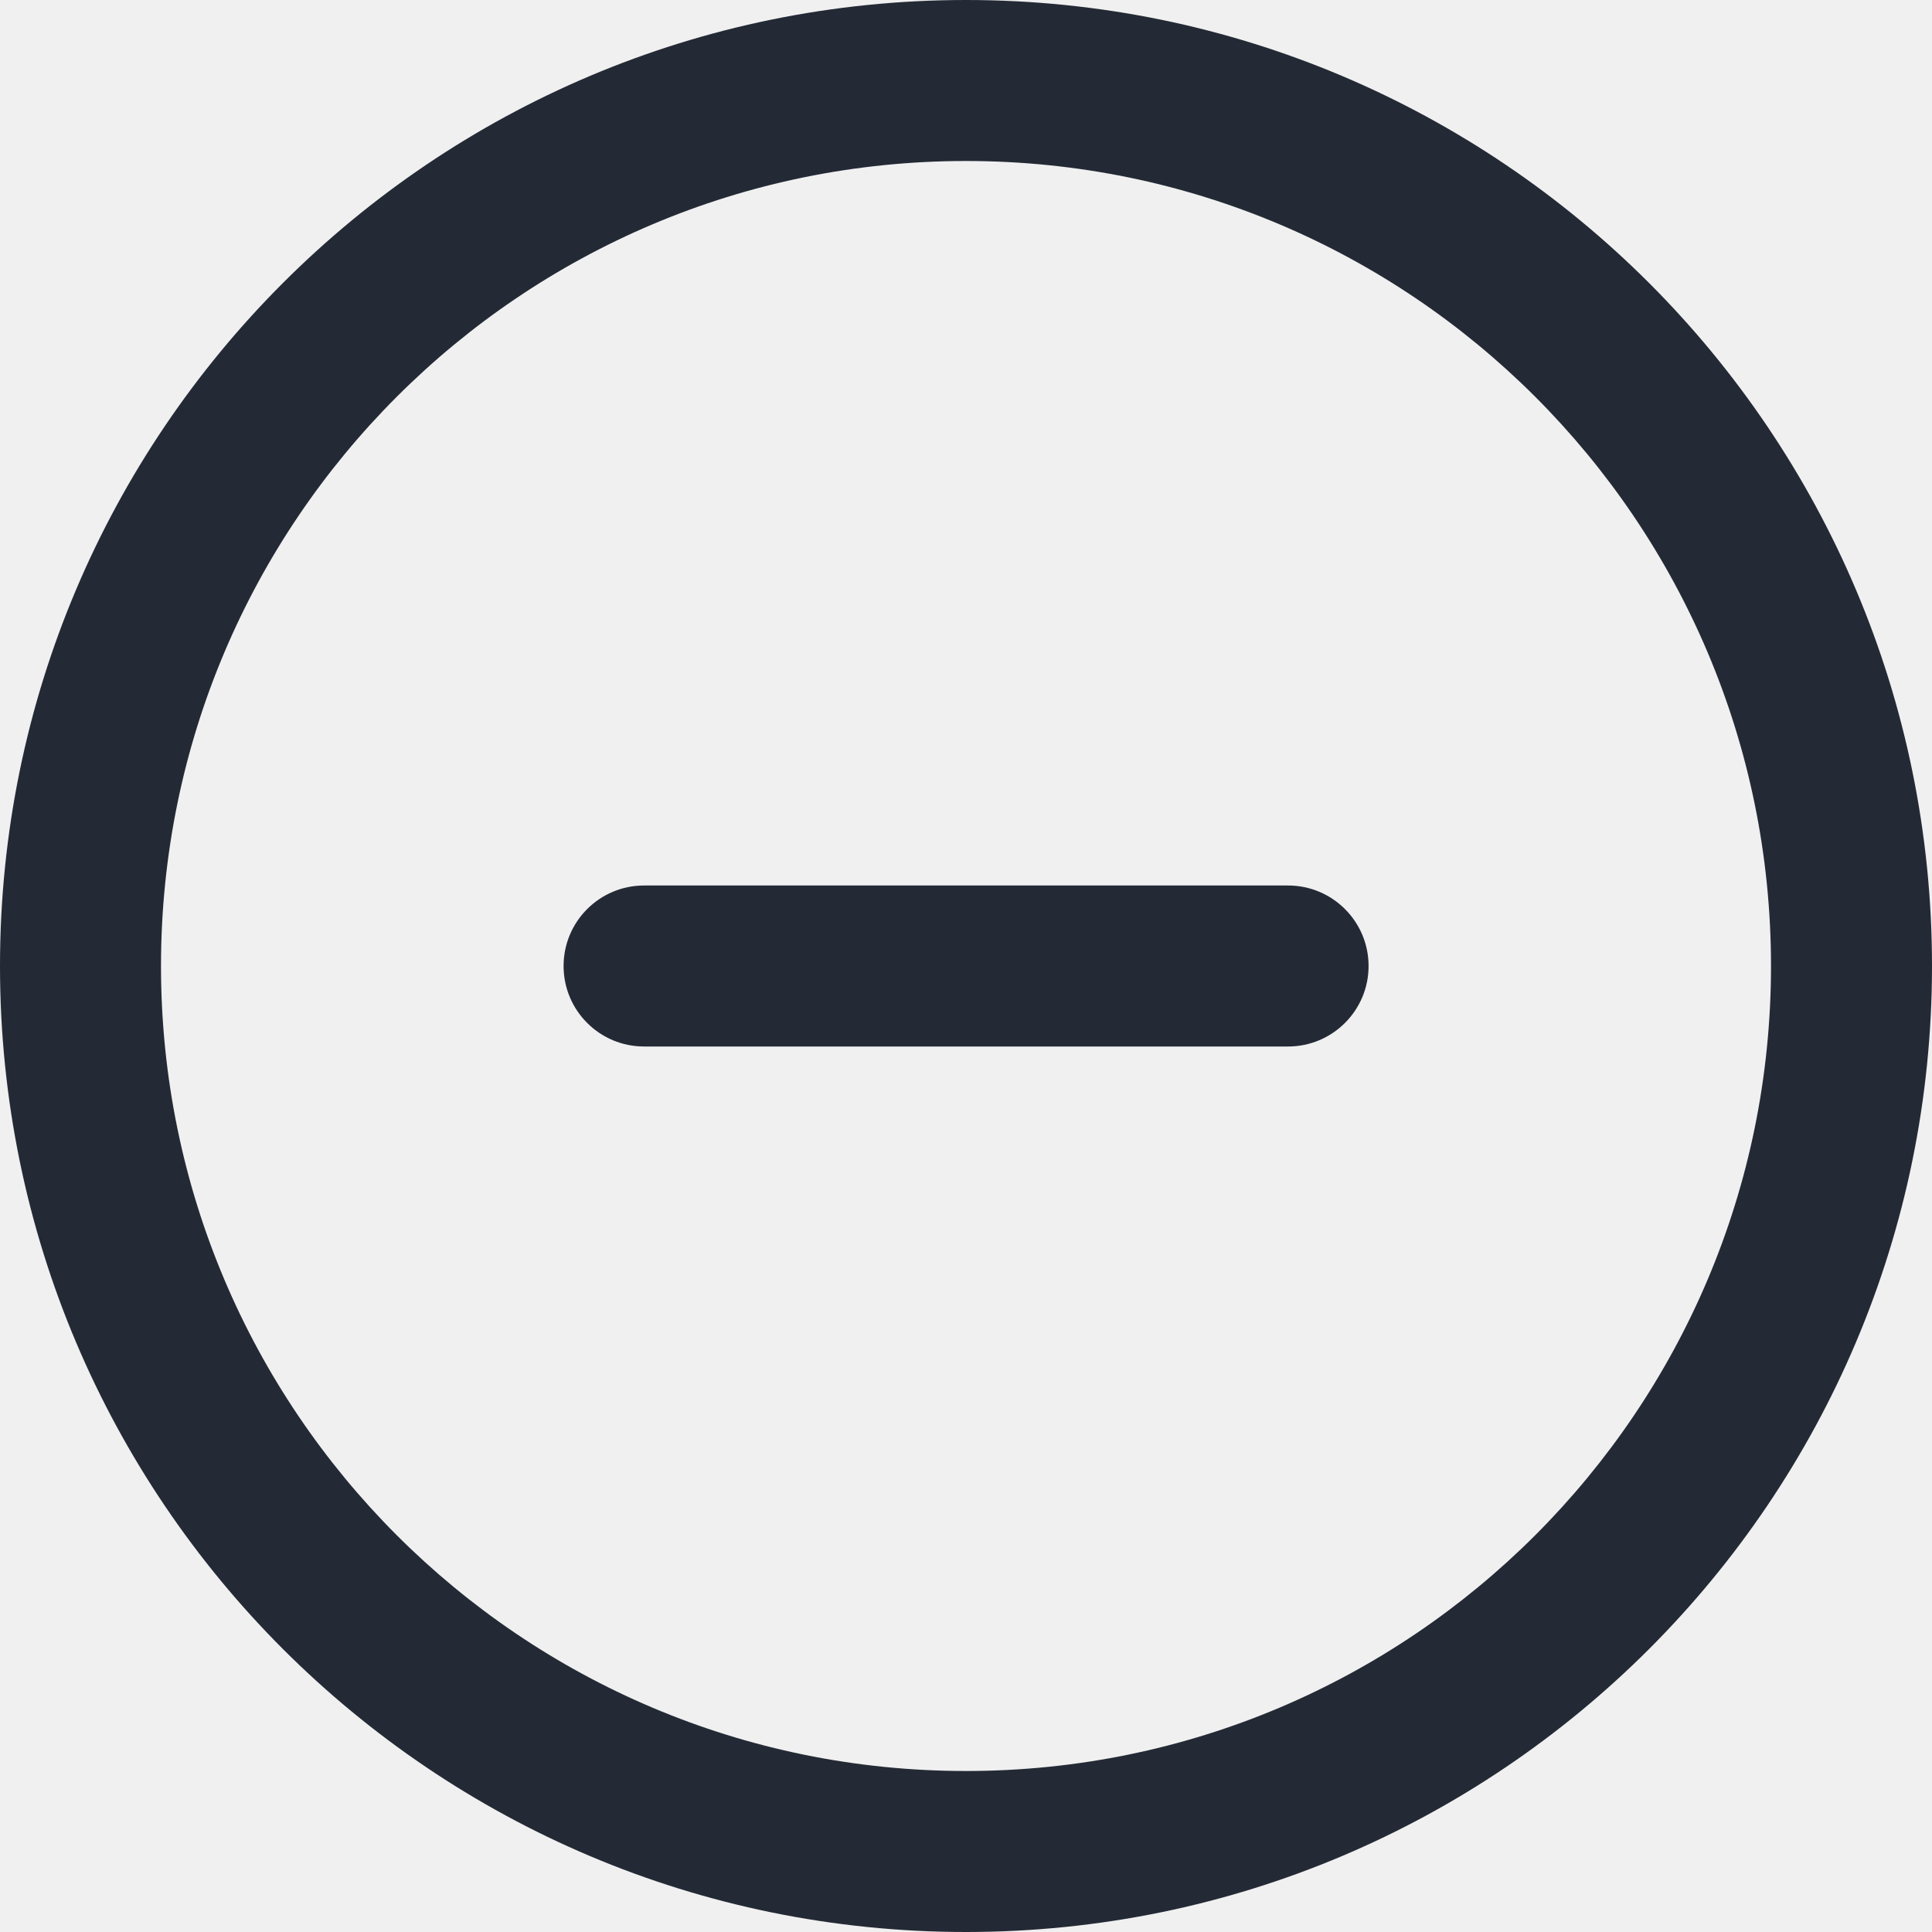
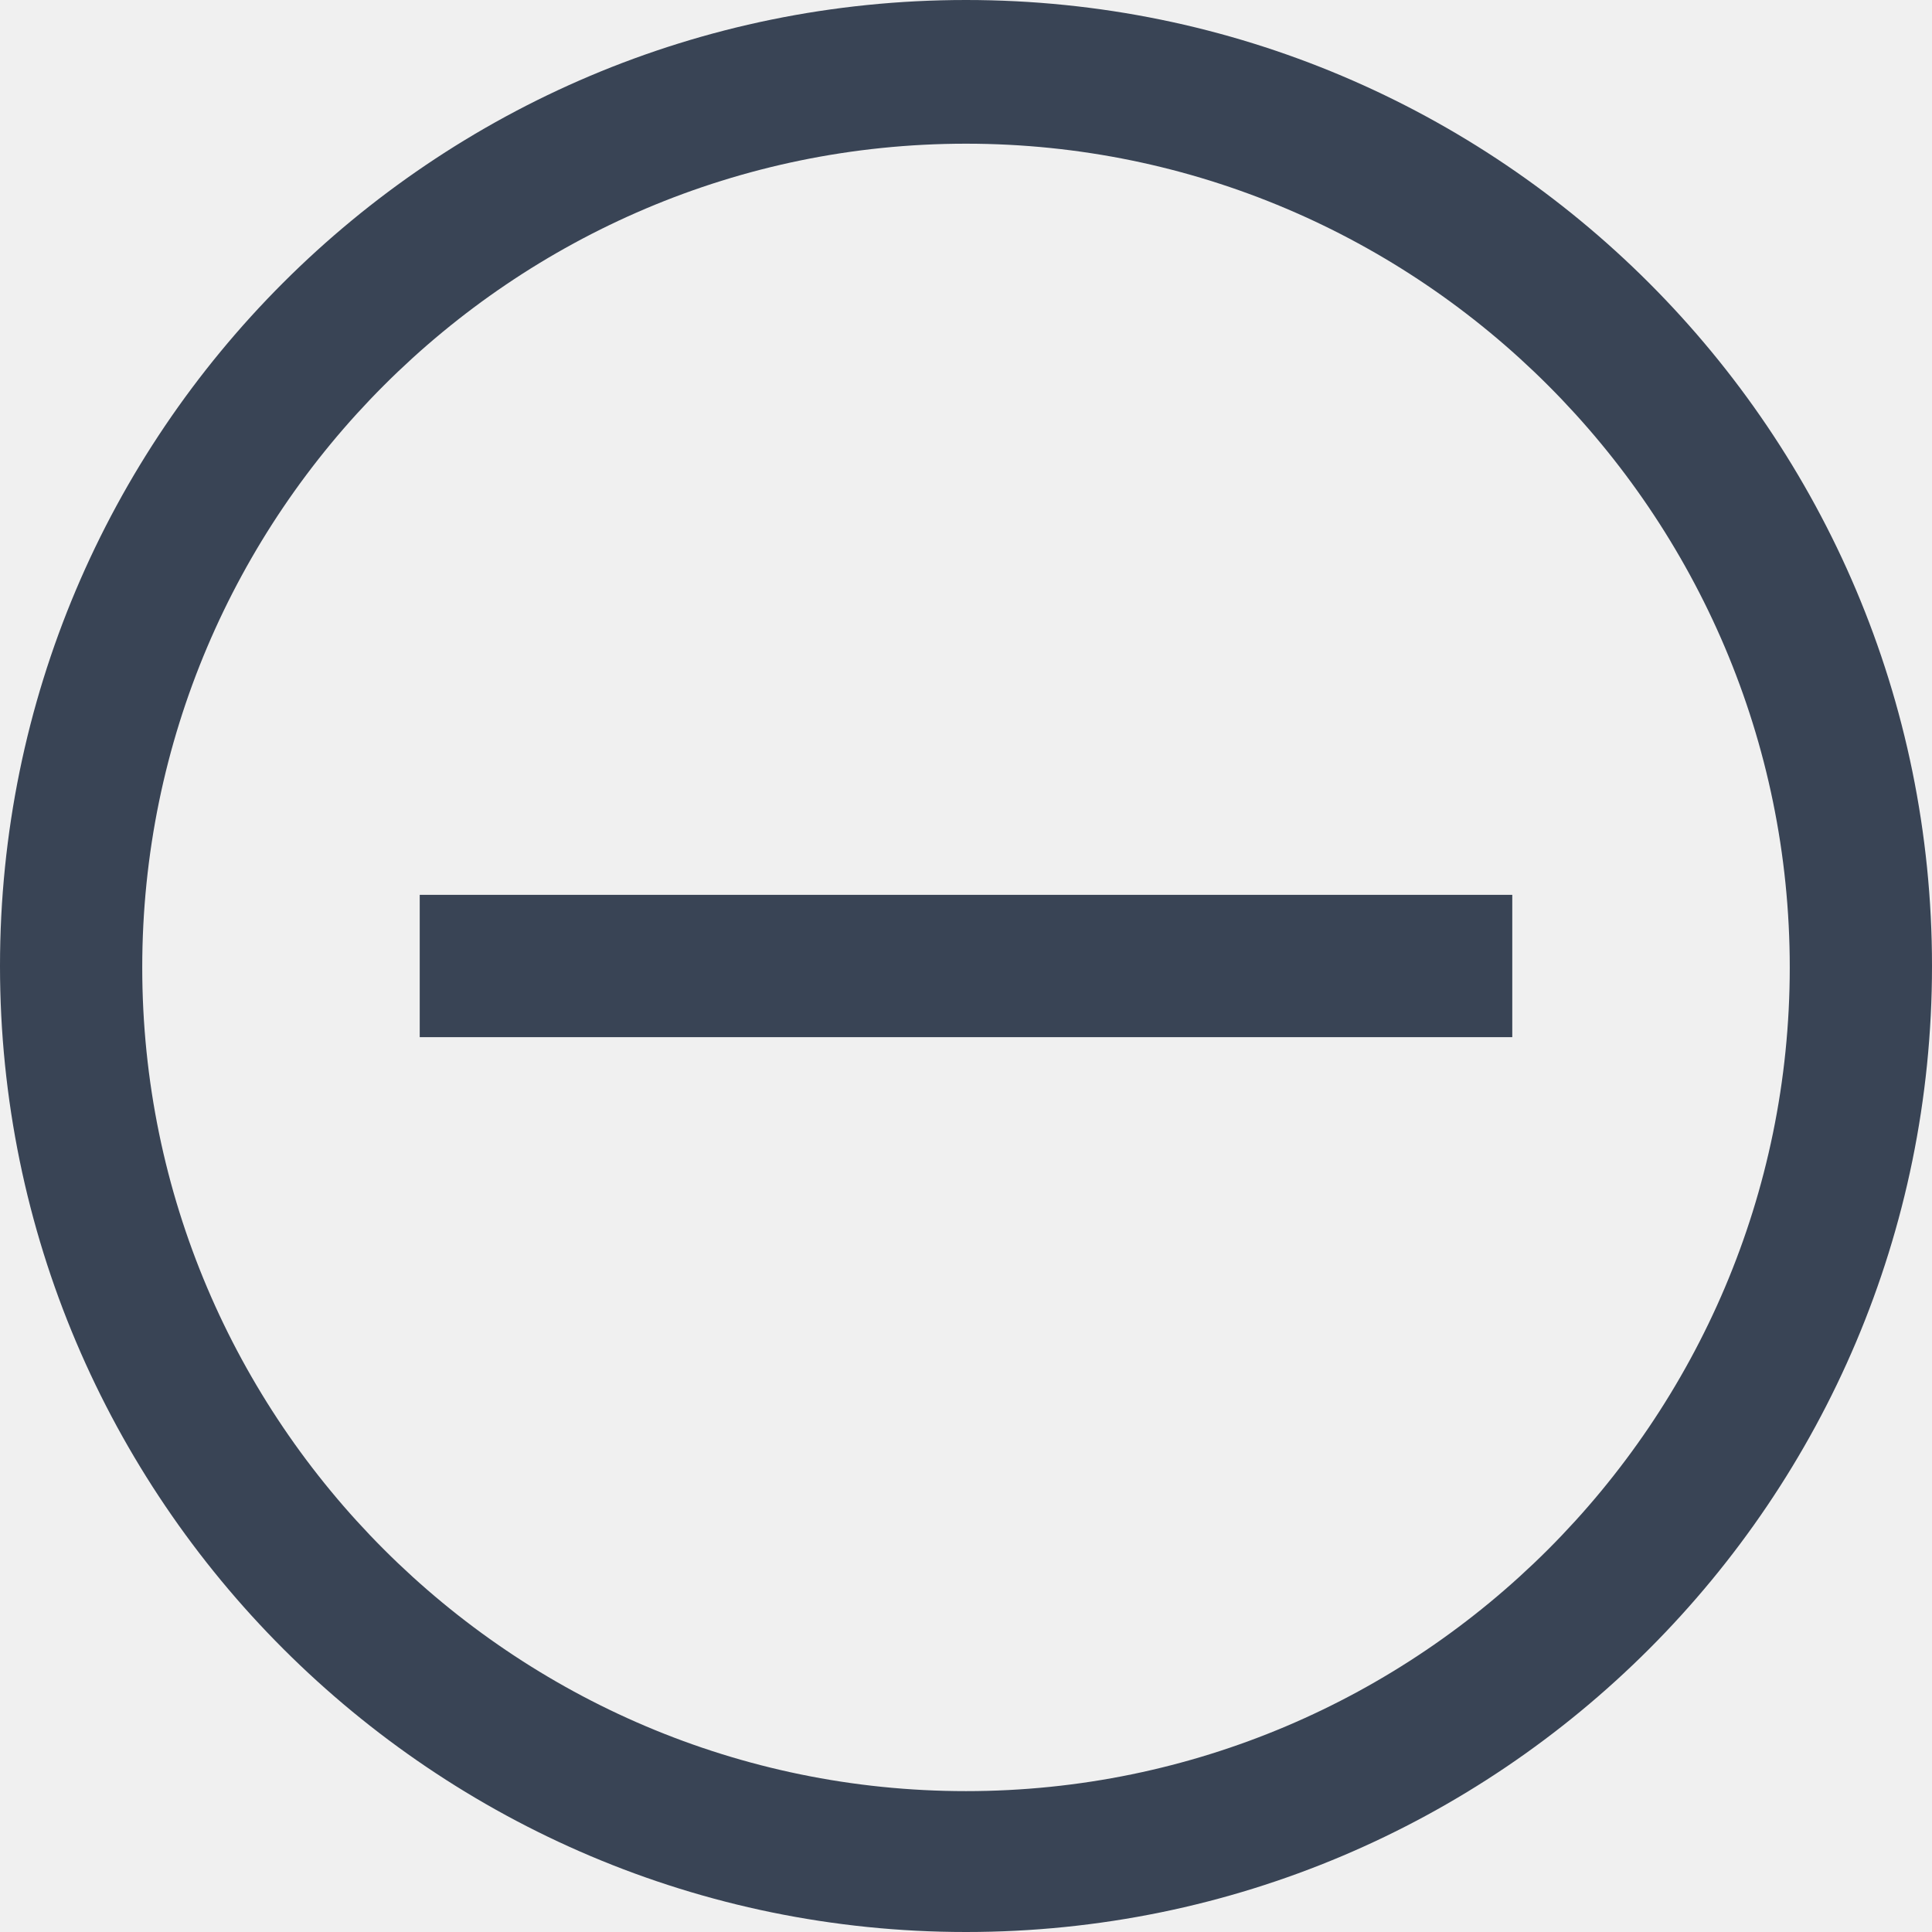
<svg xmlns="http://www.w3.org/2000/svg" width="24" height="24" viewBox="0 0 24 24" fill="none">
-   <path fill-rule="evenodd" clip-rule="evenodd" d="M2 12C2 6.477 6.477 2 12 2C17.523 2 22 6.477 22 12C22 17.523 17.523 22 12 22C6.477 22 2 17.523 2 12ZM12 0C5.373 0 0 5.373 0 12C0 18.627 5.373 24 12 24C18.627 24 24 18.627 24 12C24 5.373 18.627 0 12 0ZM8.001 11C7.448 11 7.001 11.448 7.001 12C7.001 12.552 7.448 13 8.001 13H16.001C16.553 13 17.001 12.552 17.001 12C17.001 11.448 16.553 11 16.001 11H8.001Z" fill="#242A35" />
+   <g clip-path="url(#clip0_11029_22022)">
+     <path d="M18.786 11.116H5.214V12.884H18.786V11.116Z" fill="#394455" />
+     <path d="M12 24C5.39 24 0 18.627 0 12C0 5.373 5.373 0 12 0C18.627 0 24 5.373 24 12C24 18.627 18.627 24 12 24ZM12 1.785C6.362 1.785 1.767 6.38 1.767 12.018C1.767 17.655 6.362 22.25 12 22.25C17.638 22.25 22.233 17.655 22.233 12.018C22.233 6.38 17.638 1.785 12 1.785Z" fill="#394455" />
+   </g>
+   <defs>
+     <clipPath id="clip0_11029_22022">
+       <rect width="24" height="24" fill="white" />
+     </clipPath>
+   </defs>
</svg>
